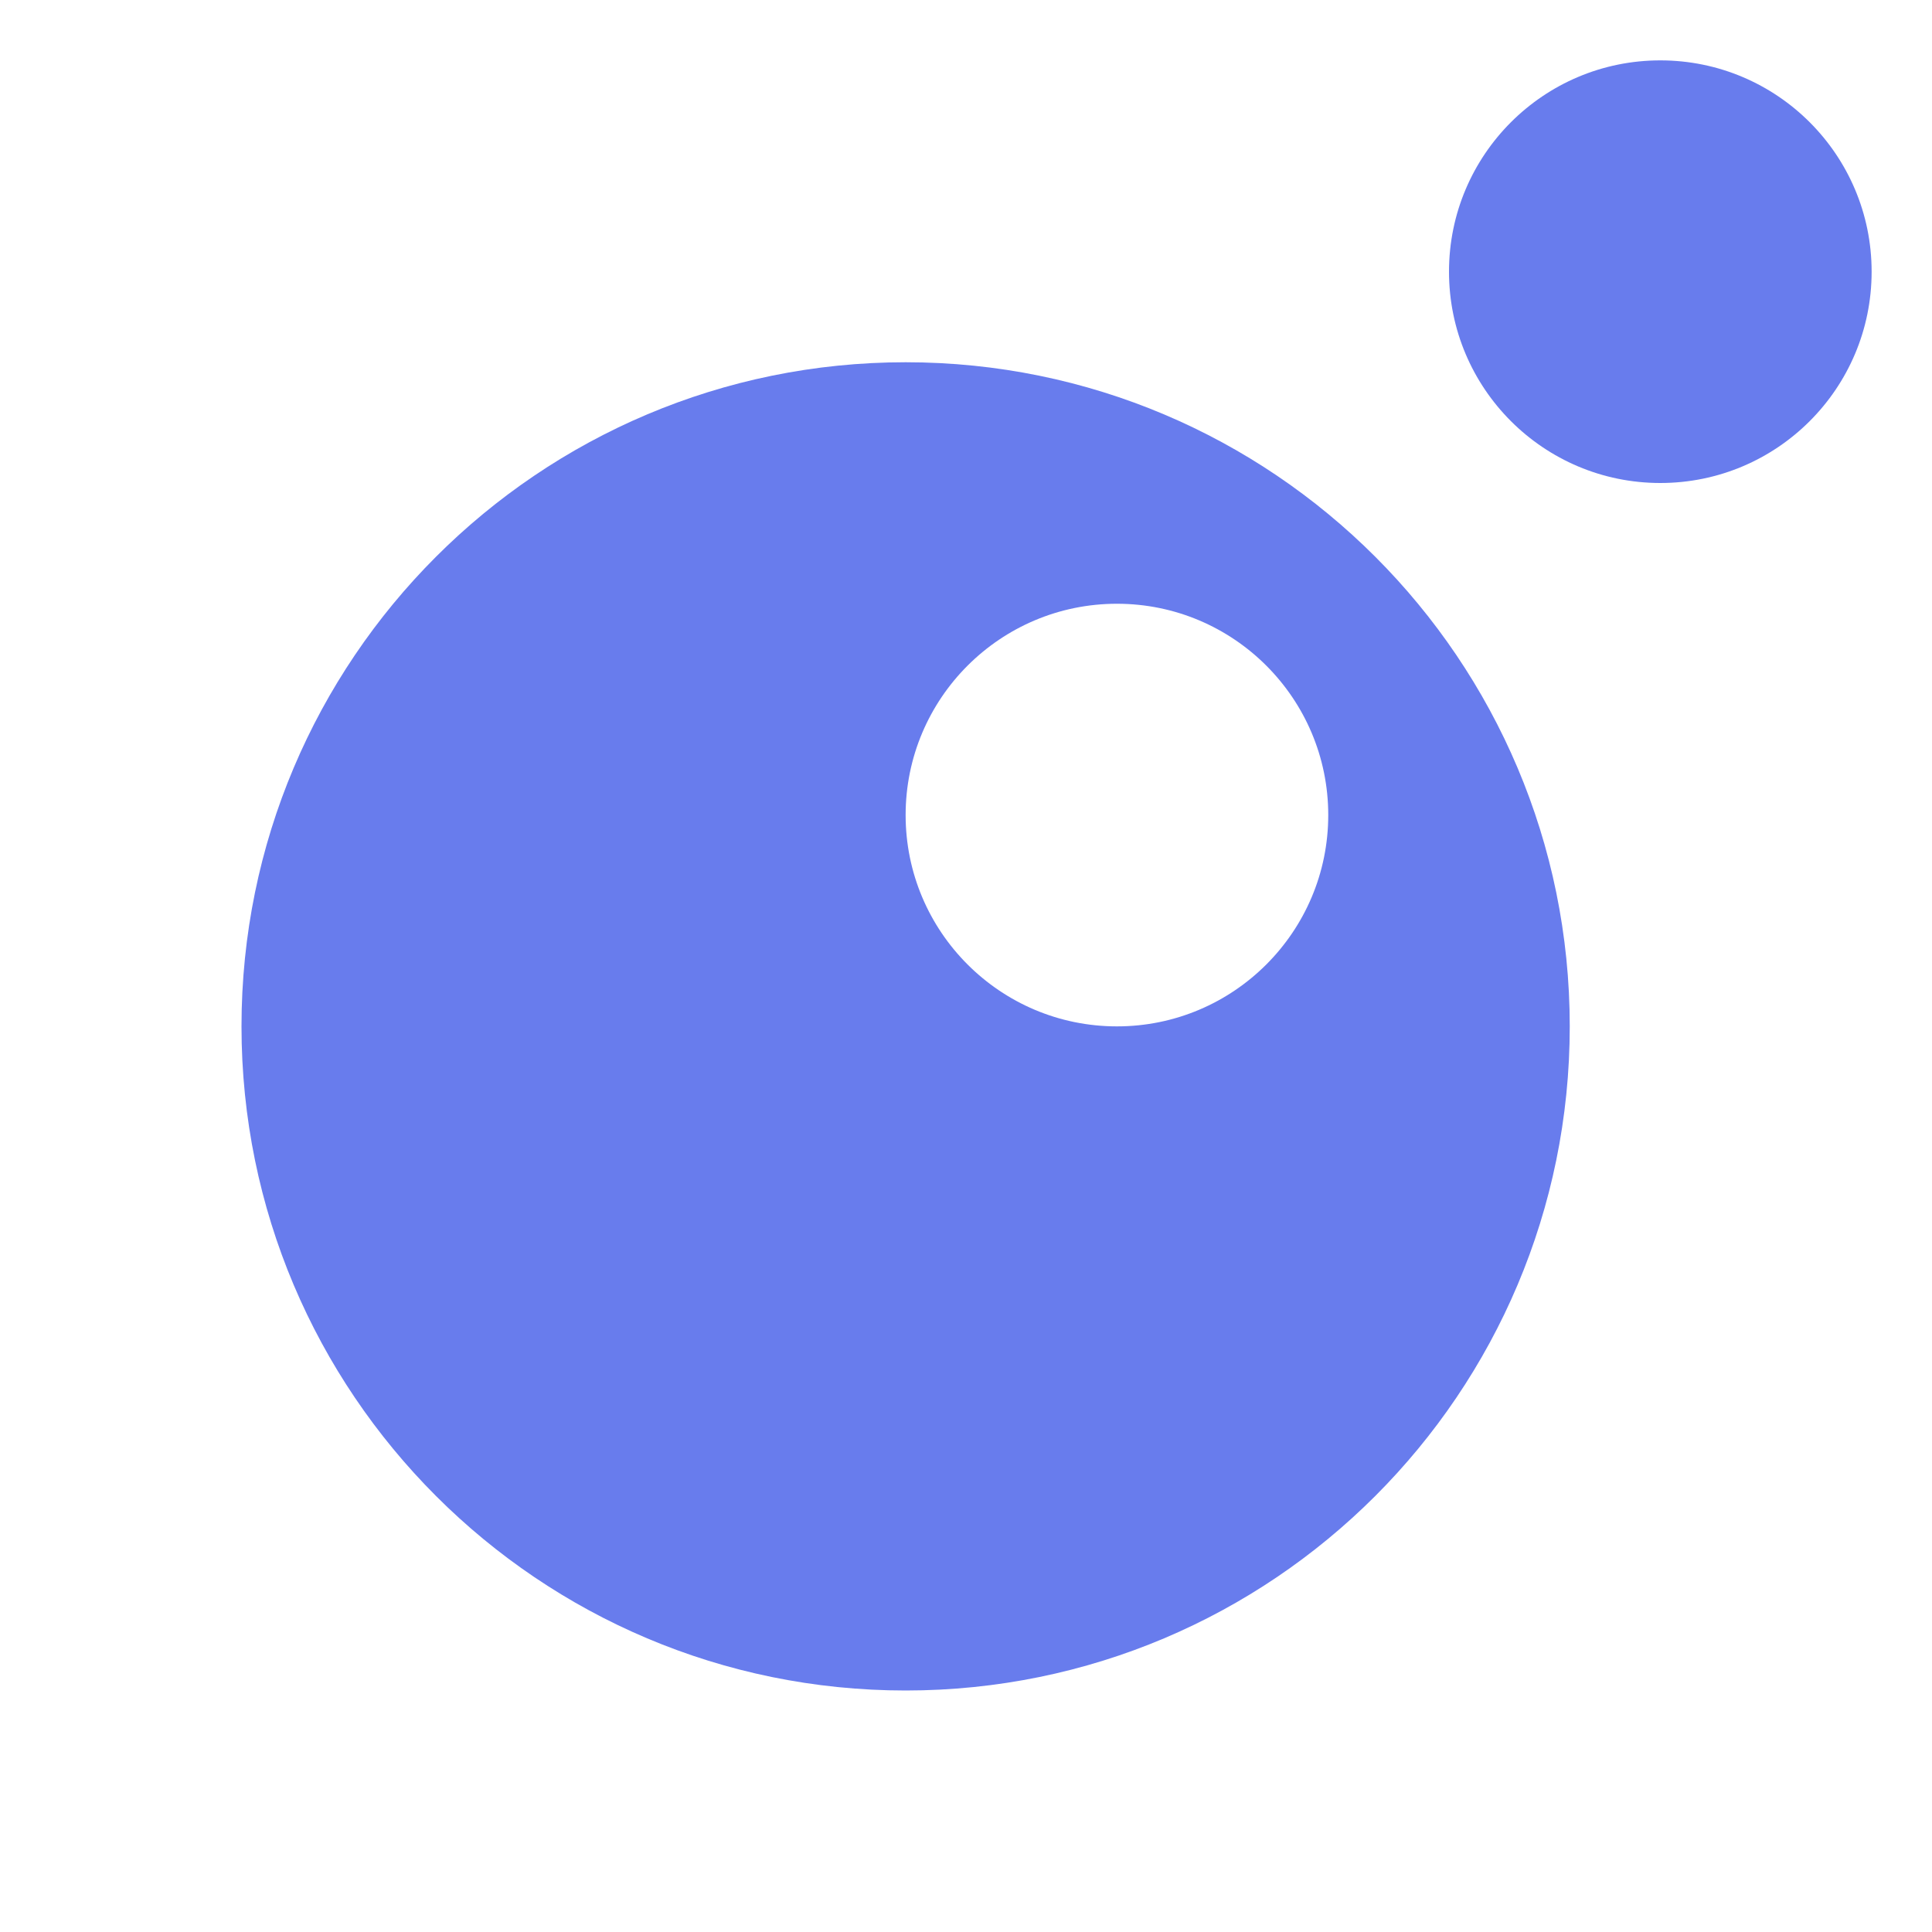
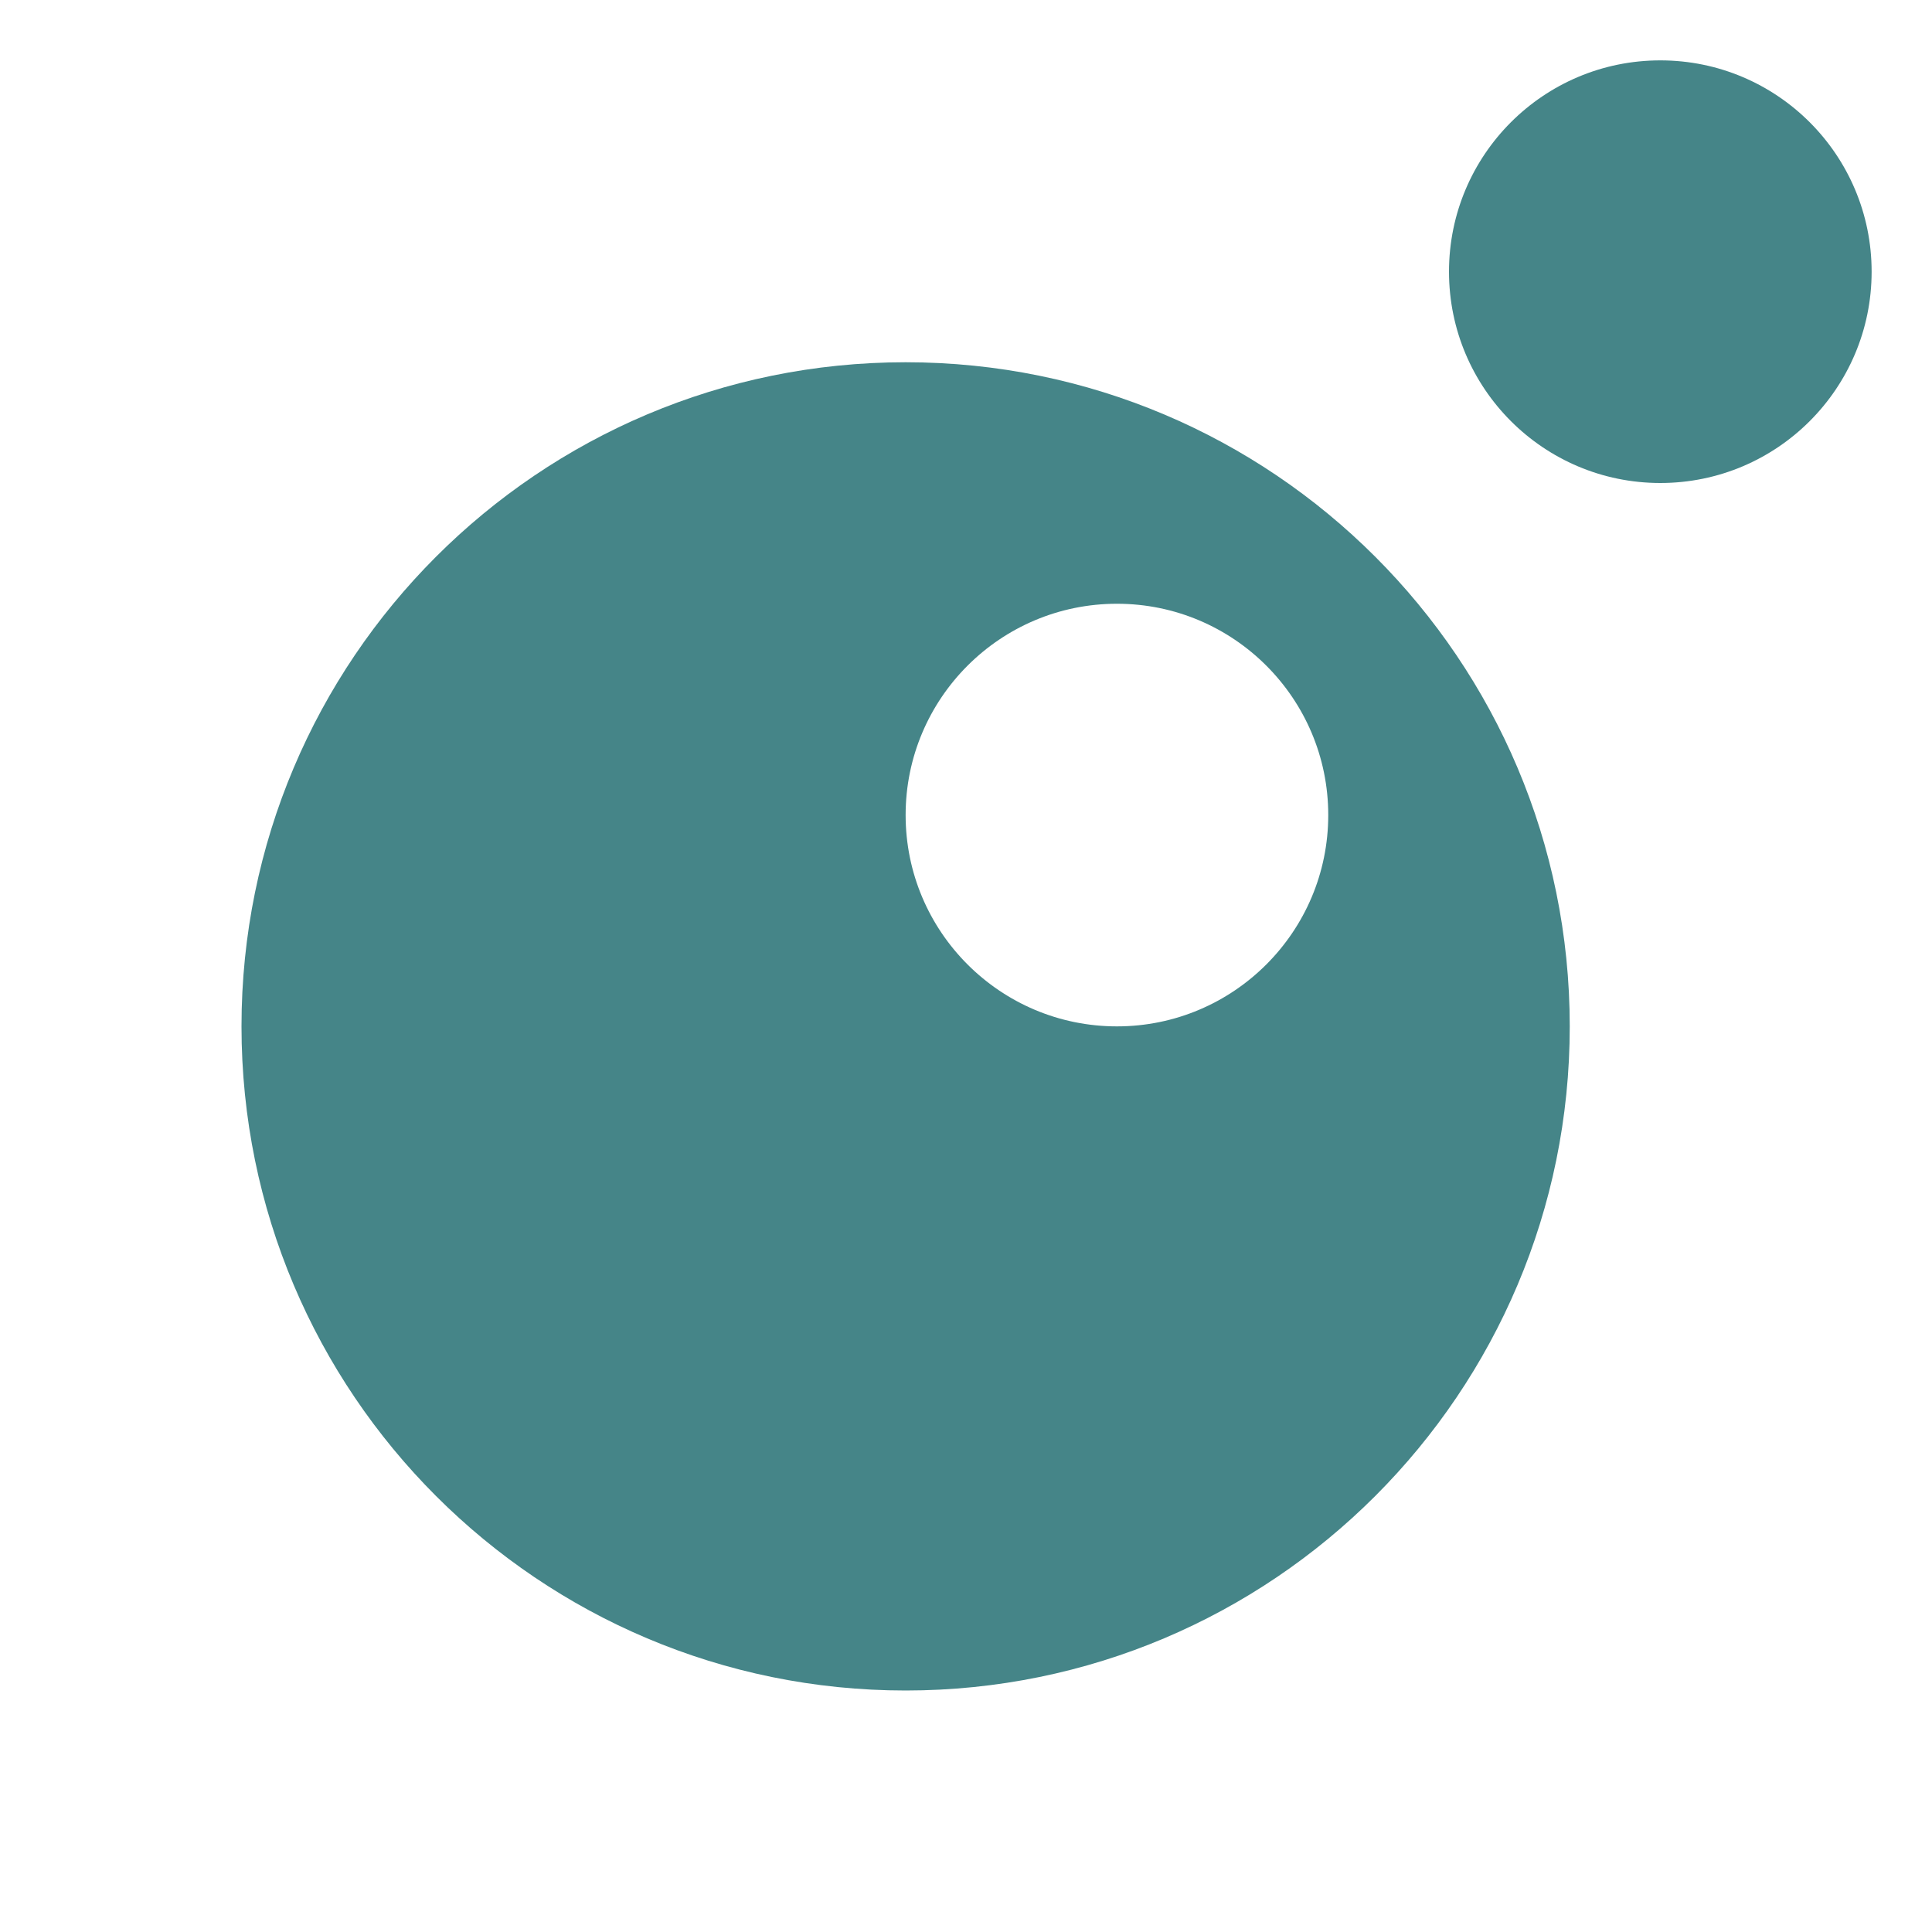
<svg xmlns="http://www.w3.org/2000/svg" width="16" height="16" viewBox="0 0 16 16" fill="none">
-   <path d="M7.5 3C10.538 3 13 5.462 13 8.5C13 11.538 10.538 14 7.5 14C4.462 14 2 11.538 2 8.5C2 5.462 4.462 3 7.5 3ZM9.25 5C8.284 5 7.5 5.784 7.5 6.75C7.5 7.716 8.284 8.5 9.25 8.5C10.216 8.5 11 7.716 11 6.75C11 5.784 10.216 5 9.25 5Z" fill="#687ced" />
-   <circle cx="13.75" cy="2.25" r="1.75" fill="#687ced" />
+   <path d="M7.5 3C10.538 3 13 5.462 13 8.5C13 11.538 10.538 14 7.5 14C4.462 14 2 11.538 2 8.5C2 5.462 4.462 3 7.5 3ZM9.25 5C8.284 5 7.5 5.784 7.5 6.75C7.5 7.716 8.284 8.5 9.25 8.5C10.216 8.5 11 7.716 11 6.75C11 5.784 10.216 5 9.25 5Z" fill="#458588" />
+   <circle cx="13.75" cy="2.25" r="1.75" fill="#458588" />
</svg>
